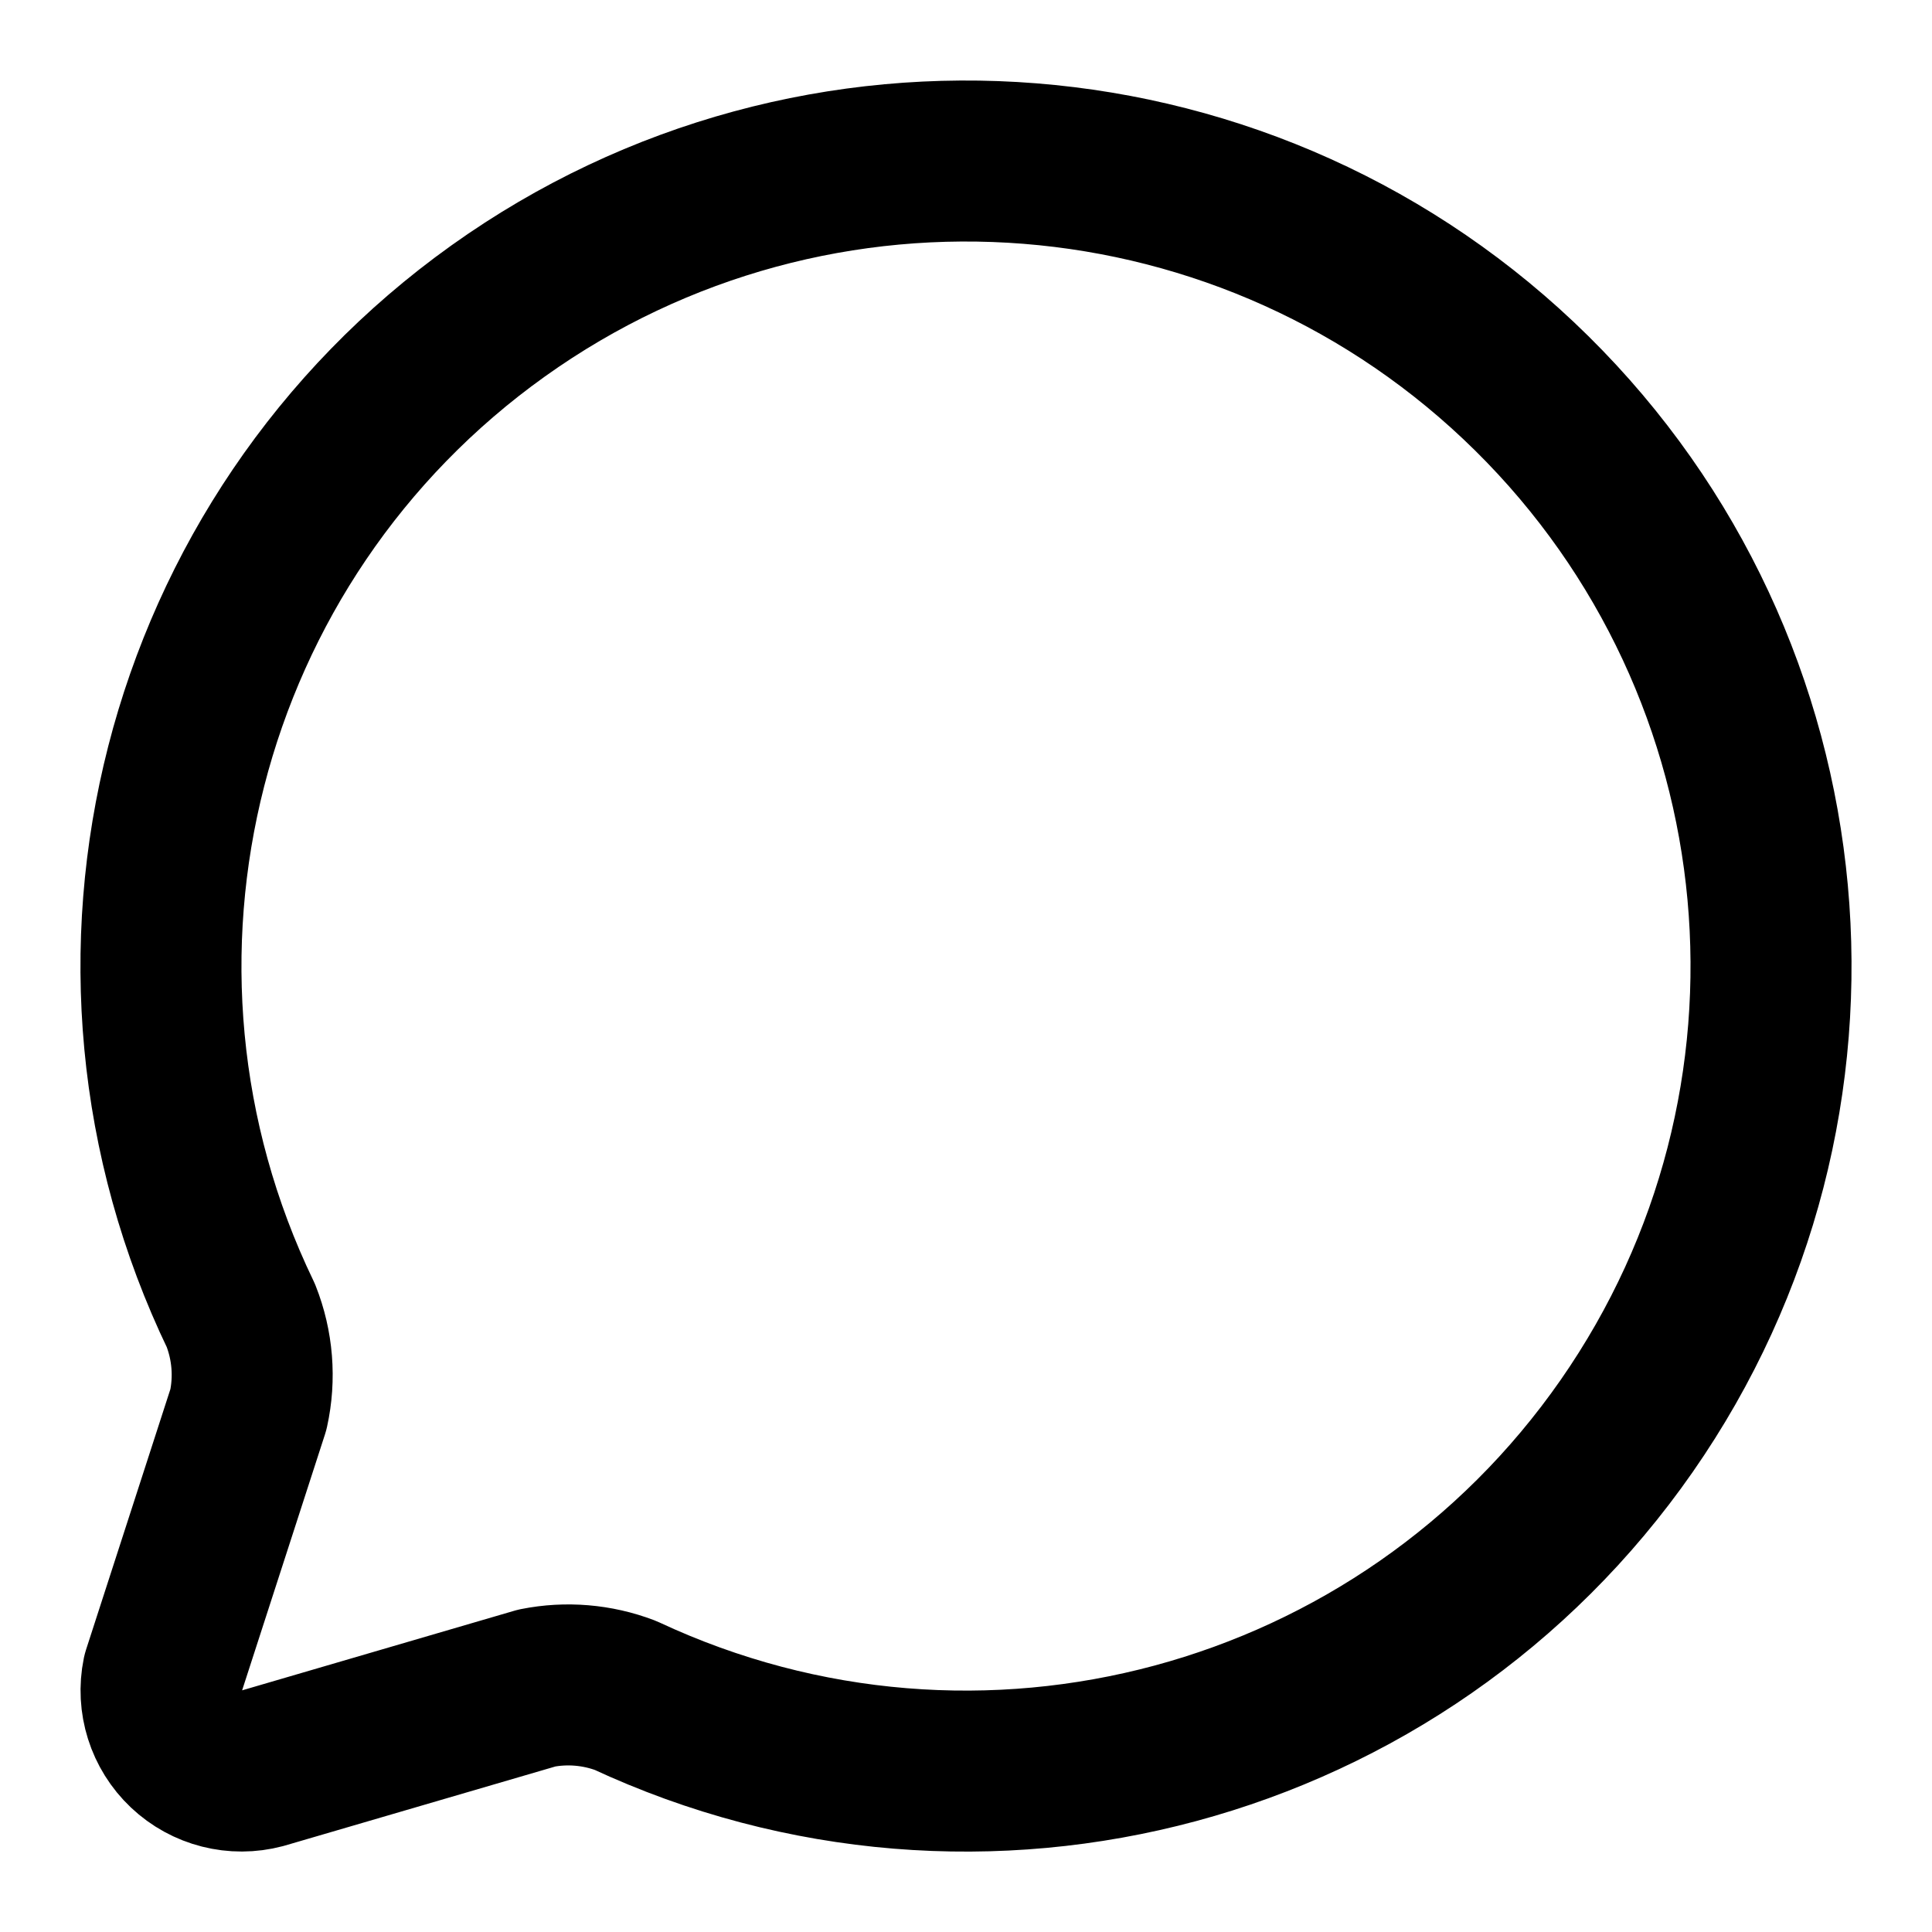
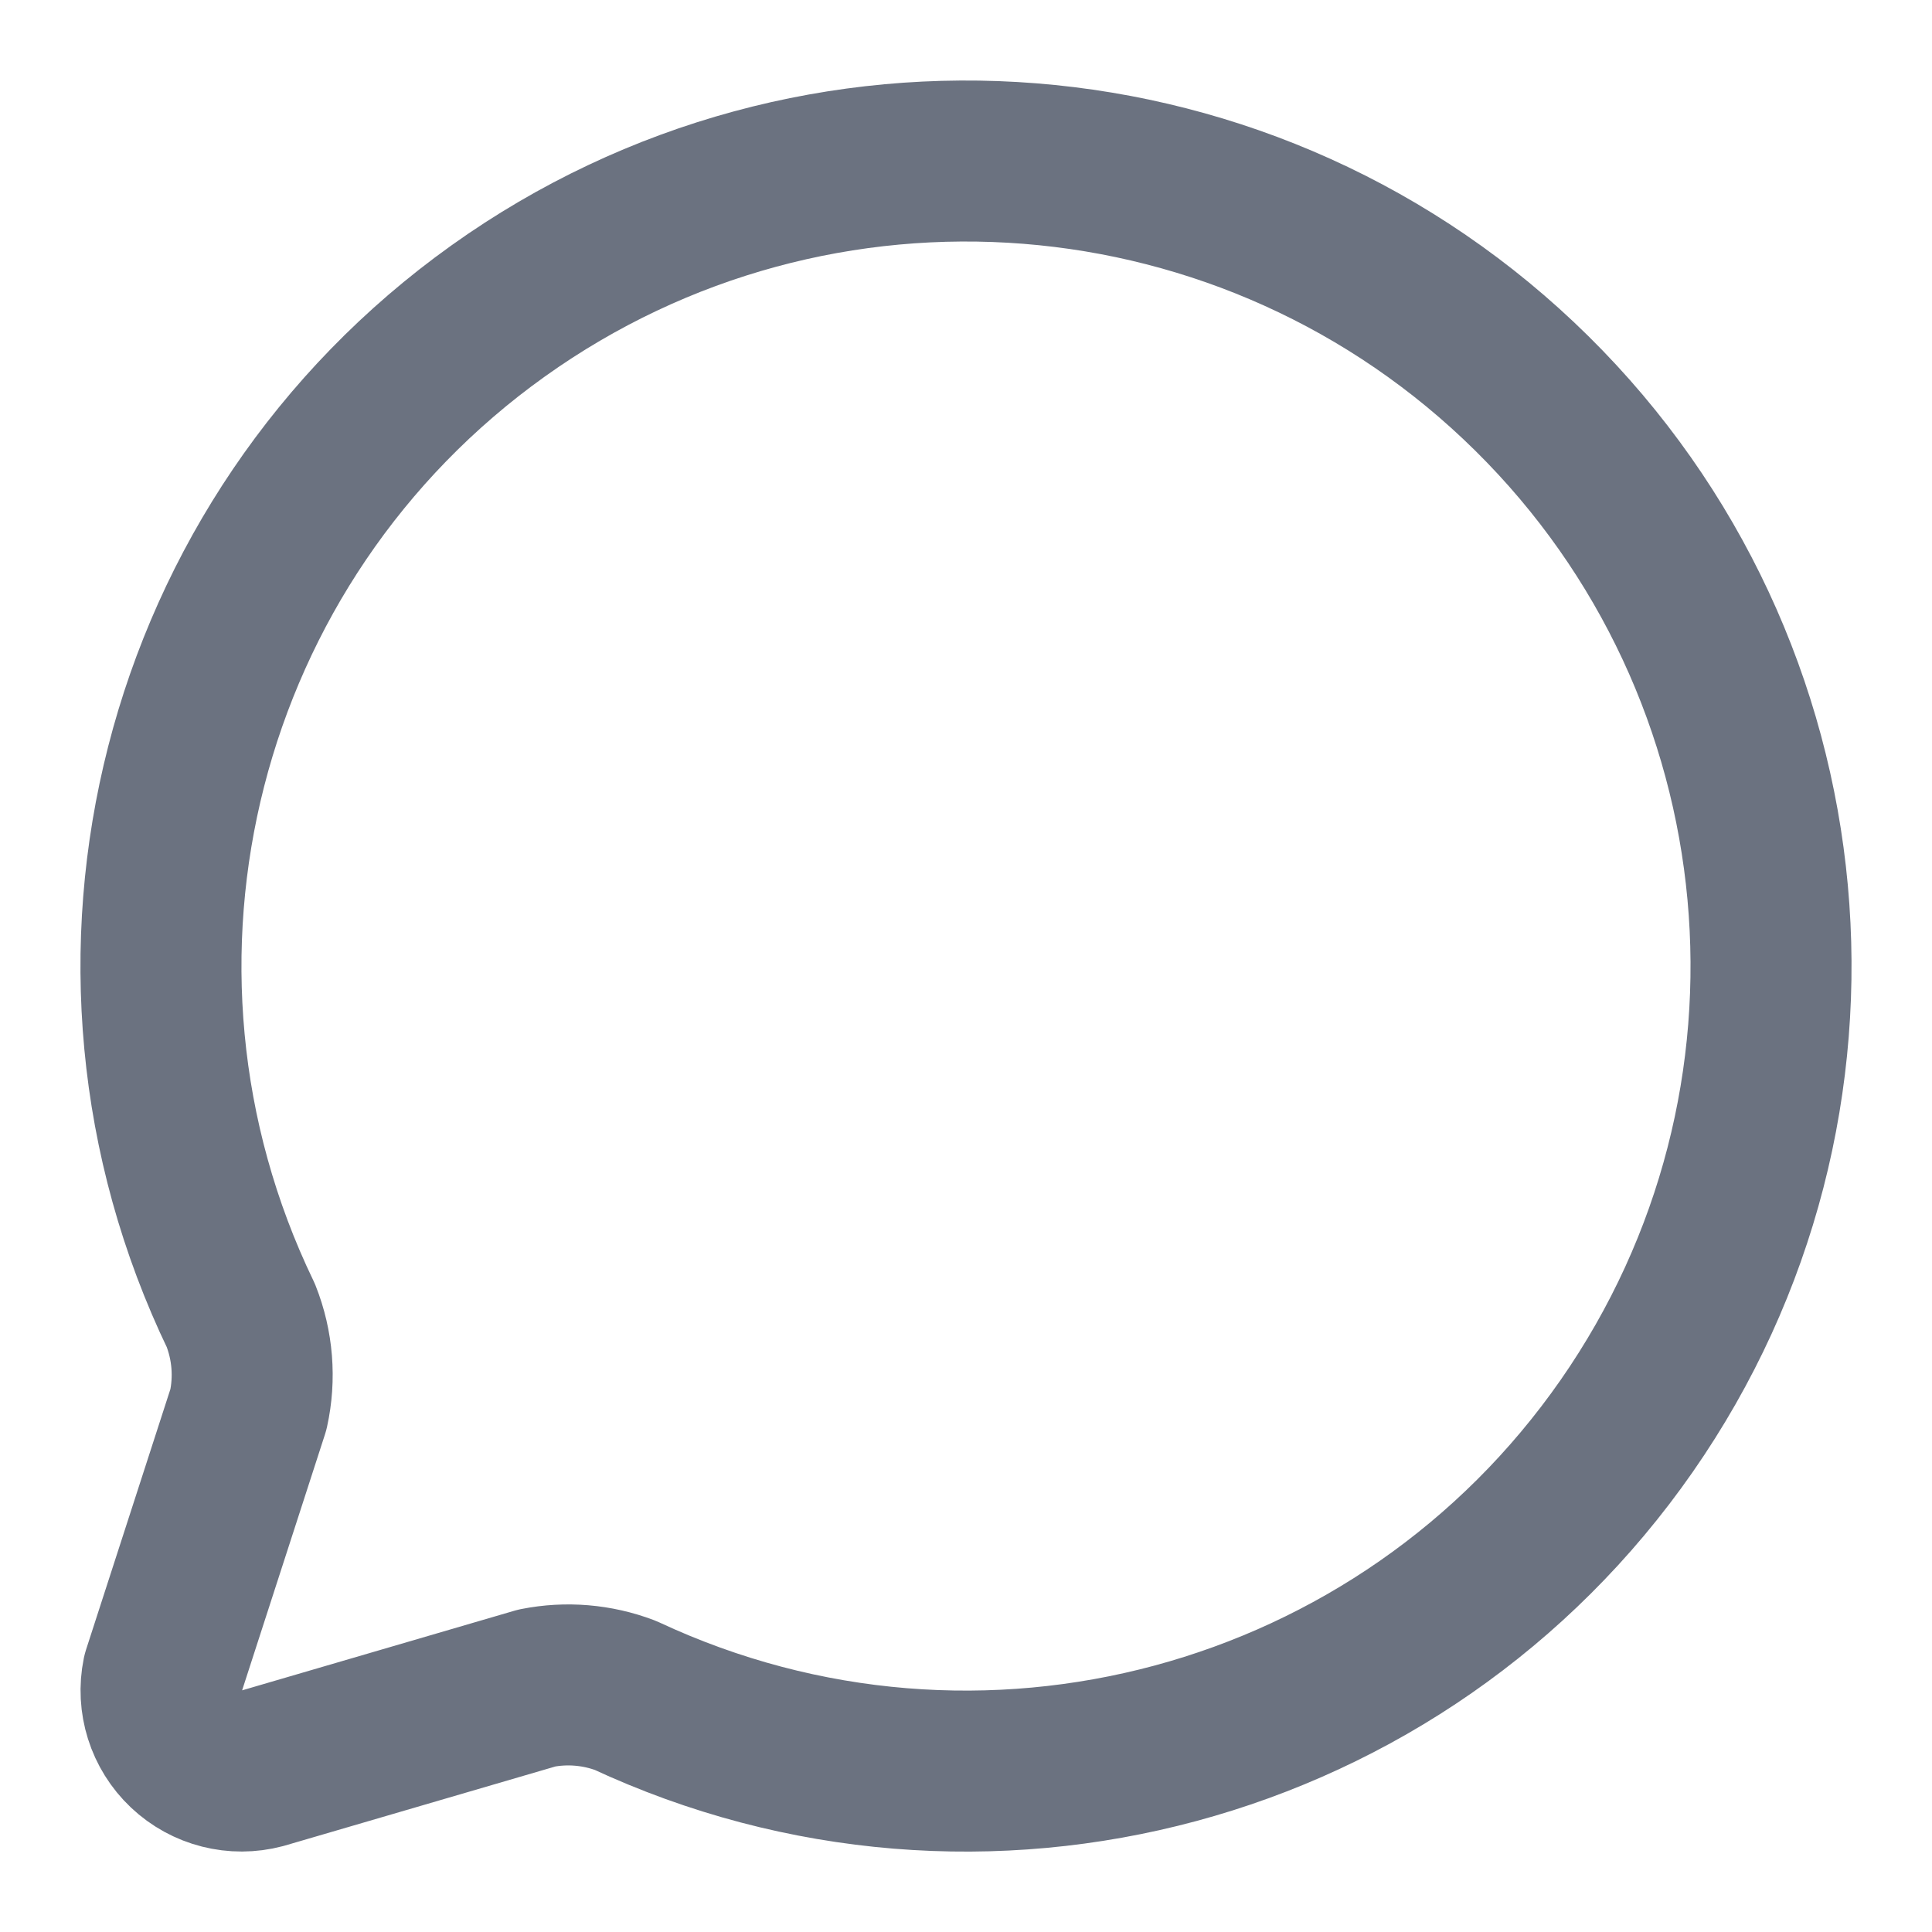
- <svg xmlns="http://www.w3.org/2000/svg" width="24" height="24" viewBox="0 0 24 24" fill="none" stroke="currentColor" stroke-width="2" stroke-linecap="round" stroke-linejoin="round">
+ <svg xmlns="http://www.w3.org/2000/svg" width="24" height="24" viewBox="0 0 24 24" fill="none" stroke="#6B7280" stroke-width="2" stroke-linecap="round" stroke-linejoin="round">
  <path d="M2.992 16.342a2 2 0 0 1 .094 1.167l-1.065 3.29a1 1 0 0 0 1.236 1.168l3.413-.998a2 2 0 0 1 1.099.092 10 10 0 1 0-4.777-4.719" />
</svg>
